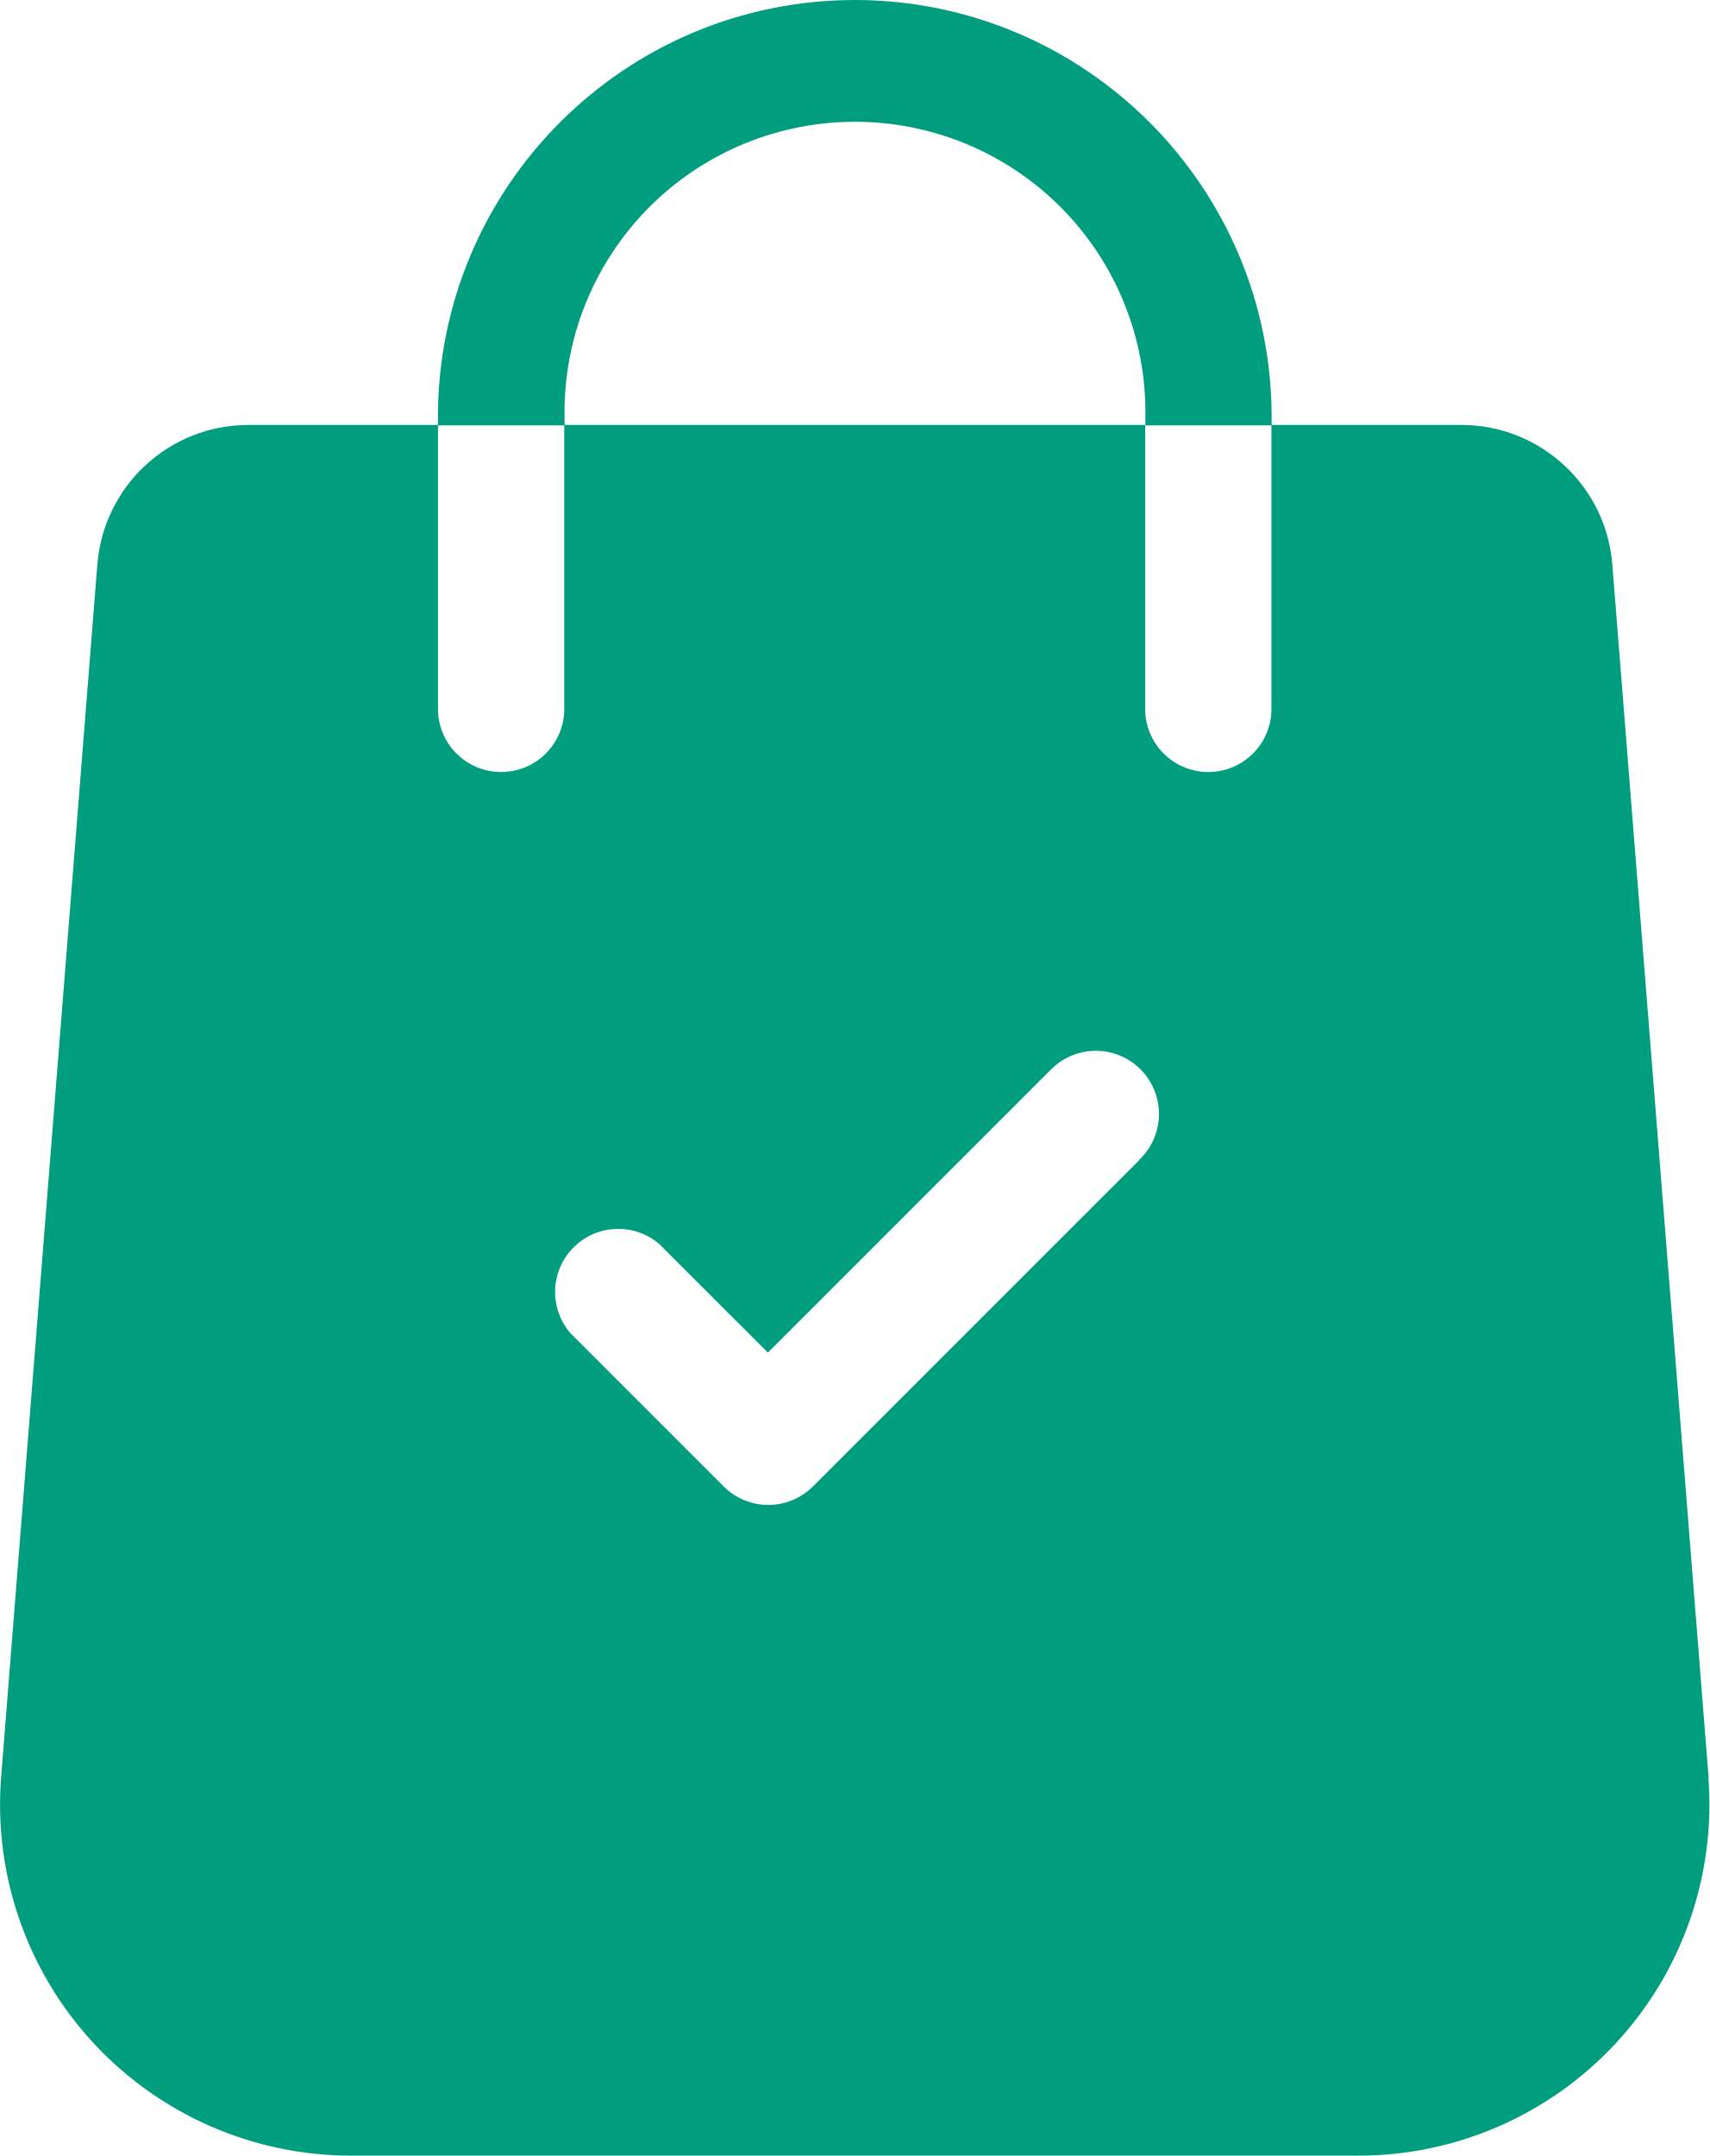
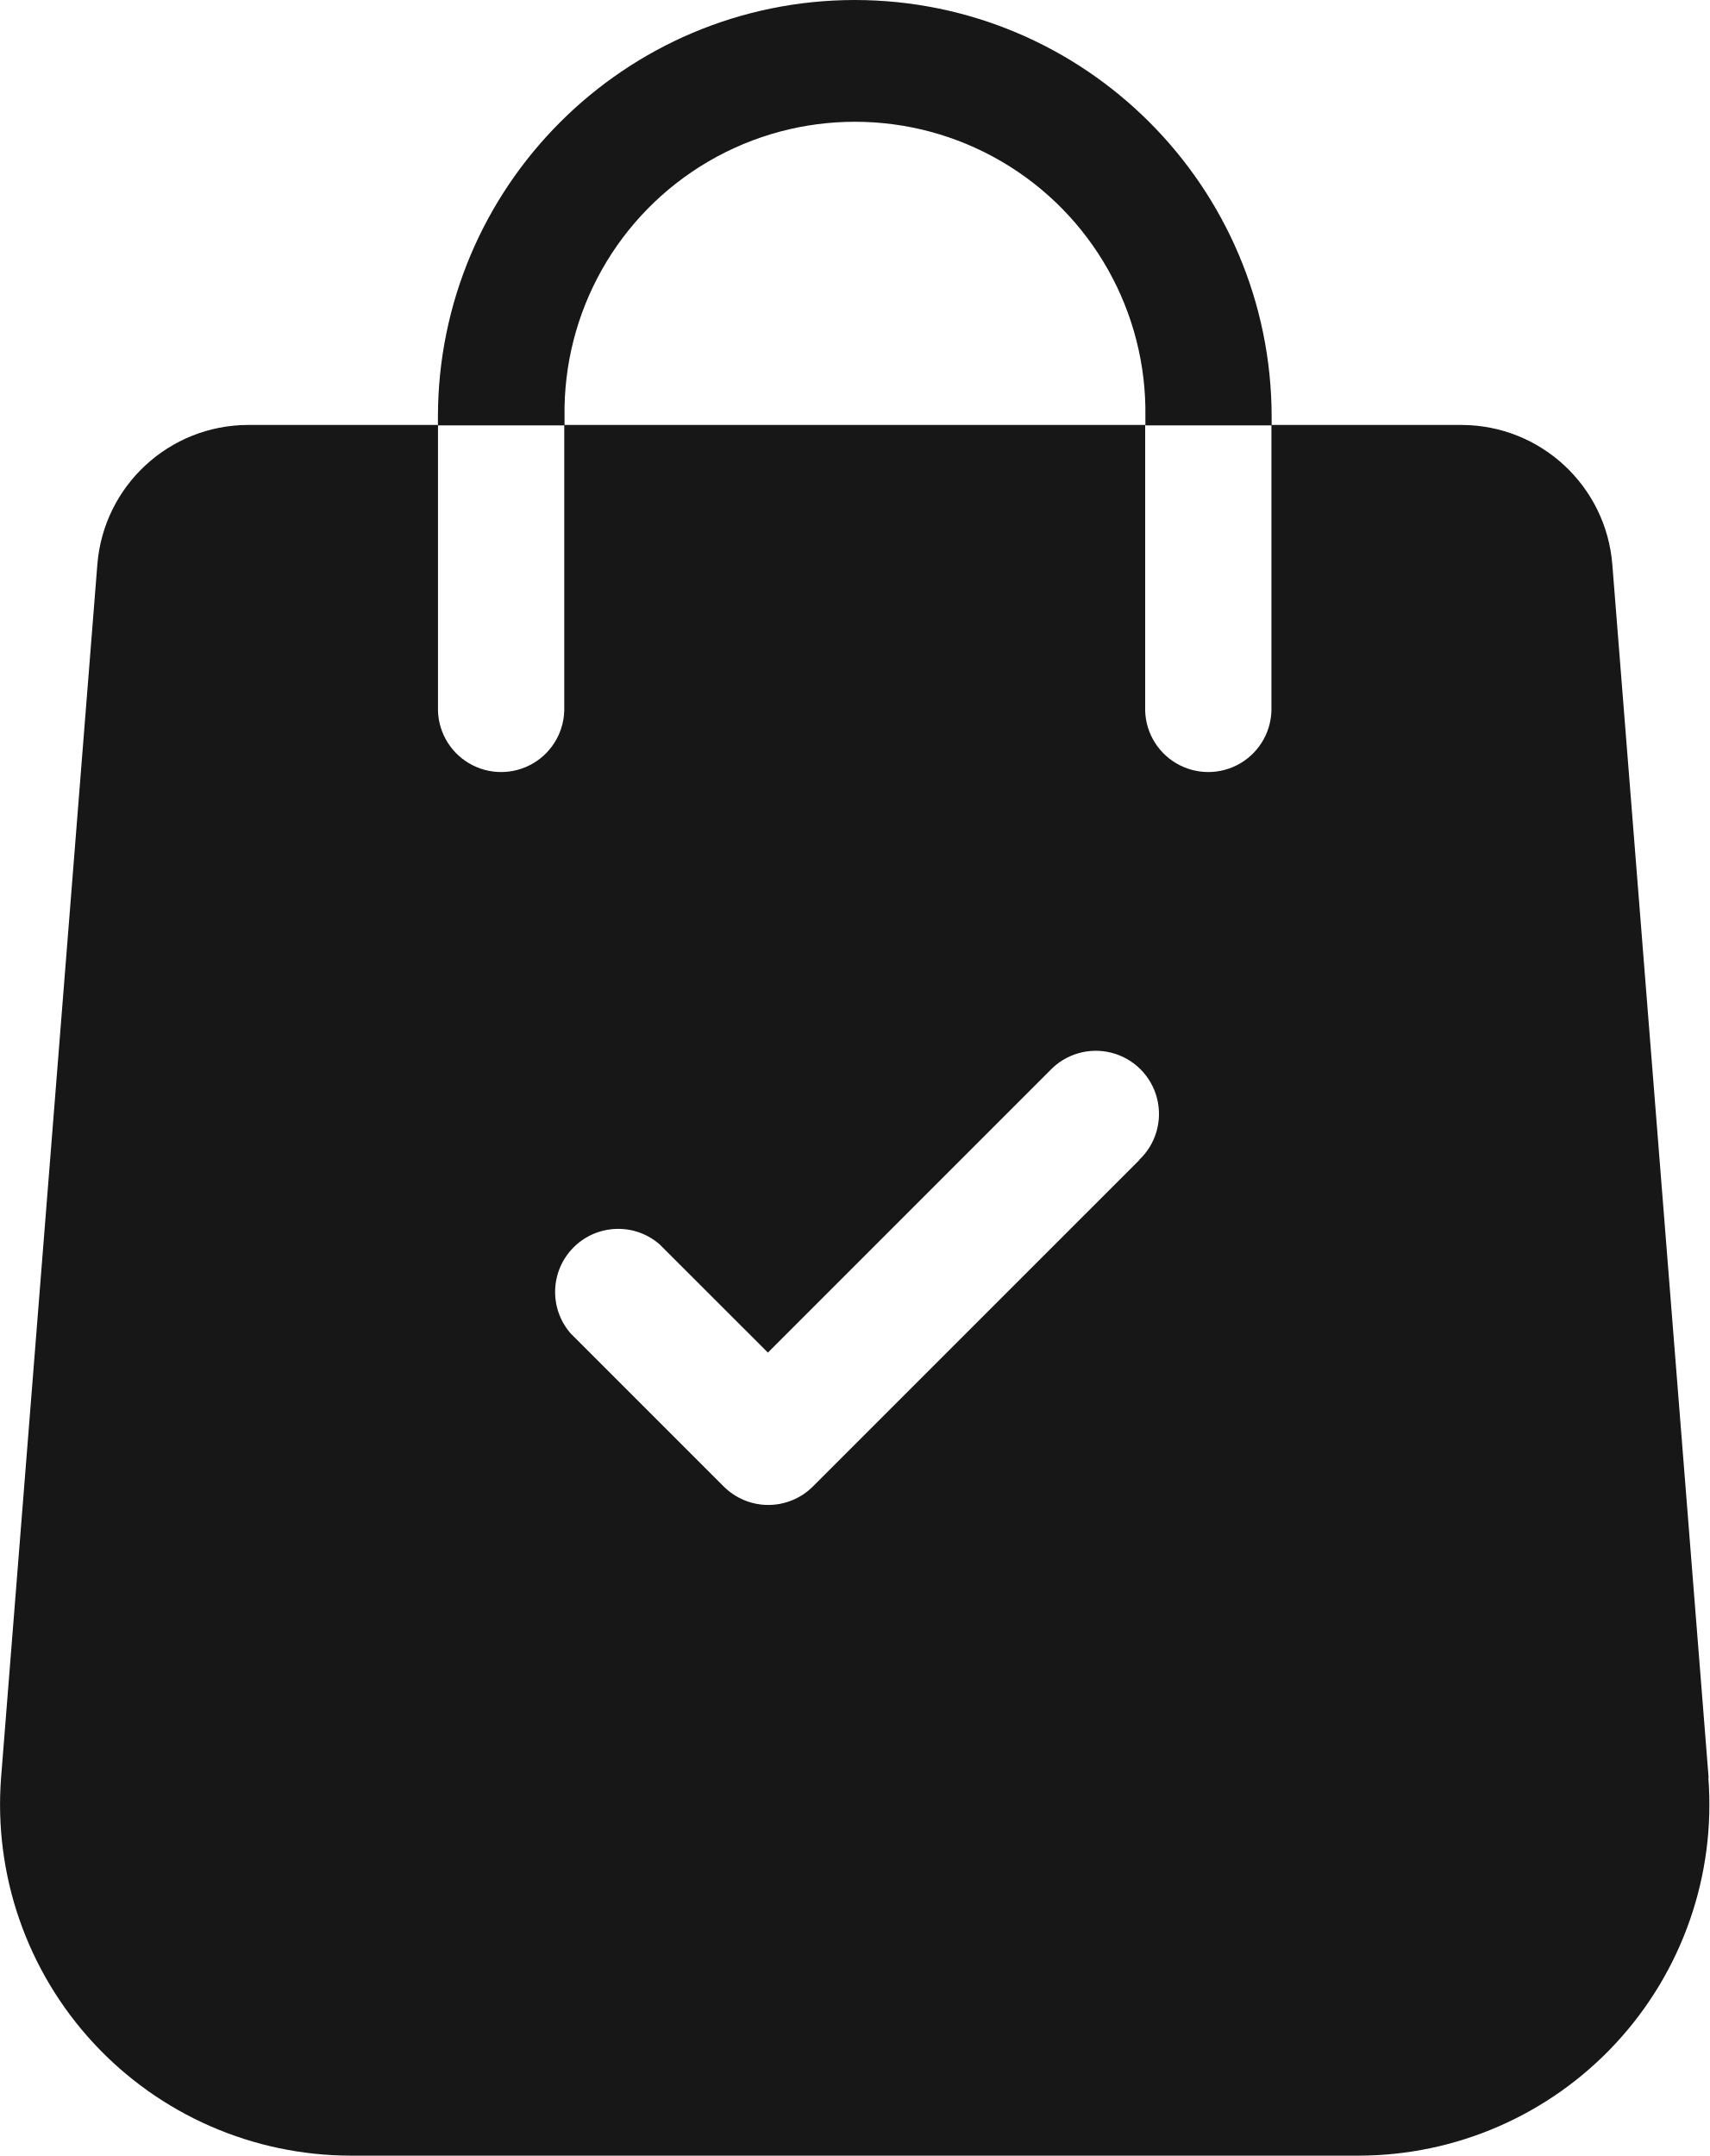
<svg xmlns="http://www.w3.org/2000/svg" width="23.786" height="30" viewBox="0 0 23.786 30">
  <g id="shopping-bag_3_" data-name="shopping-bag (3)" transform="translate(-53.023)">
    <g id="Group_2704" data-name="Group 2704">
      <g id="Group_17" data-name="Group 17" transform="translate(53.023 5.918)">
        <g id="Group_16" data-name="Group 16">
-           <path id="Path_3" data-name="Path 3" d="M76.8,119.826l-1.34-16.881A2.109,2.109,0,0,0,73.362,101H70.716v3.921a.879.879,0,1,1-1.757,0V101H60.875v3.921a.879.879,0,1,1-1.757,0V101H56.472a2.109,2.109,0,0,0-2.094,1.937l-1.34,16.886a4.885,4.885,0,0,0,4.87,5.259H71.926a4.884,4.884,0,0,0,4.87-5.261Zm-7.92-8.6-4.544,4.544a.878.878,0,0,1-1.243,0l-2.13-2.13A.878.878,0,0,1,62.2,112.4l1.509,1.508,3.923-3.923a.879.879,0,1,1,1.242,1.243Z" transform="translate(-53.023 -101.005)" fill="#009e7f" />
+           <path id="Path_3" data-name="Path 3" d="M76.8,119.826l-1.34-16.881A2.109,2.109,0,0,0,73.362,101H70.716v3.921a.879.879,0,1,1-1.757,0V101H60.875v3.921a.879.879,0,1,1-1.757,0V101H56.472a2.109,2.109,0,0,0-2.094,1.937l-1.34,16.886a4.885,4.885,0,0,0,4.87,5.259H71.926a4.884,4.884,0,0,0,4.87-5.261Zm-7.92-8.6-4.544,4.544a.878.878,0,0,1-1.243,0l-2.13-2.13A.878.878,0,0,1,62.2,112.4l1.509,1.508,3.923-3.923a.879.879,0,1,1,1.242,1.243Z" transform="translate(-53.023 -101.005)" fill="#171717" />
        </g>
      </g>
      <g id="Group_19" data-name="Group 19" transform="translate(59.118)">
        <g id="Group_18" data-name="Group 18">
-           <path id="Path_4" data-name="Path 4" d="M162.838,0a5.806,5.806,0,0,0-5.8,5.8v.119H158.8V5.8a4.042,4.042,0,1,1,8.083,0v.119h1.757V5.8A5.806,5.806,0,0,0,162.838,0Z" transform="translate(-157.039)" fill="#009e7f" />
+           <path id="Path_4" data-name="Path 4" d="M162.838,0a5.806,5.806,0,0,0-5.8,5.8v.119H158.8V5.8a4.042,4.042,0,1,1,8.083,0v.119h1.757V5.8A5.806,5.806,0,0,0,162.838,0Z" transform="translate(-157.039)" fill="#171717" />
        </g>
      </g>
    </g>
  </g>
</svg>
